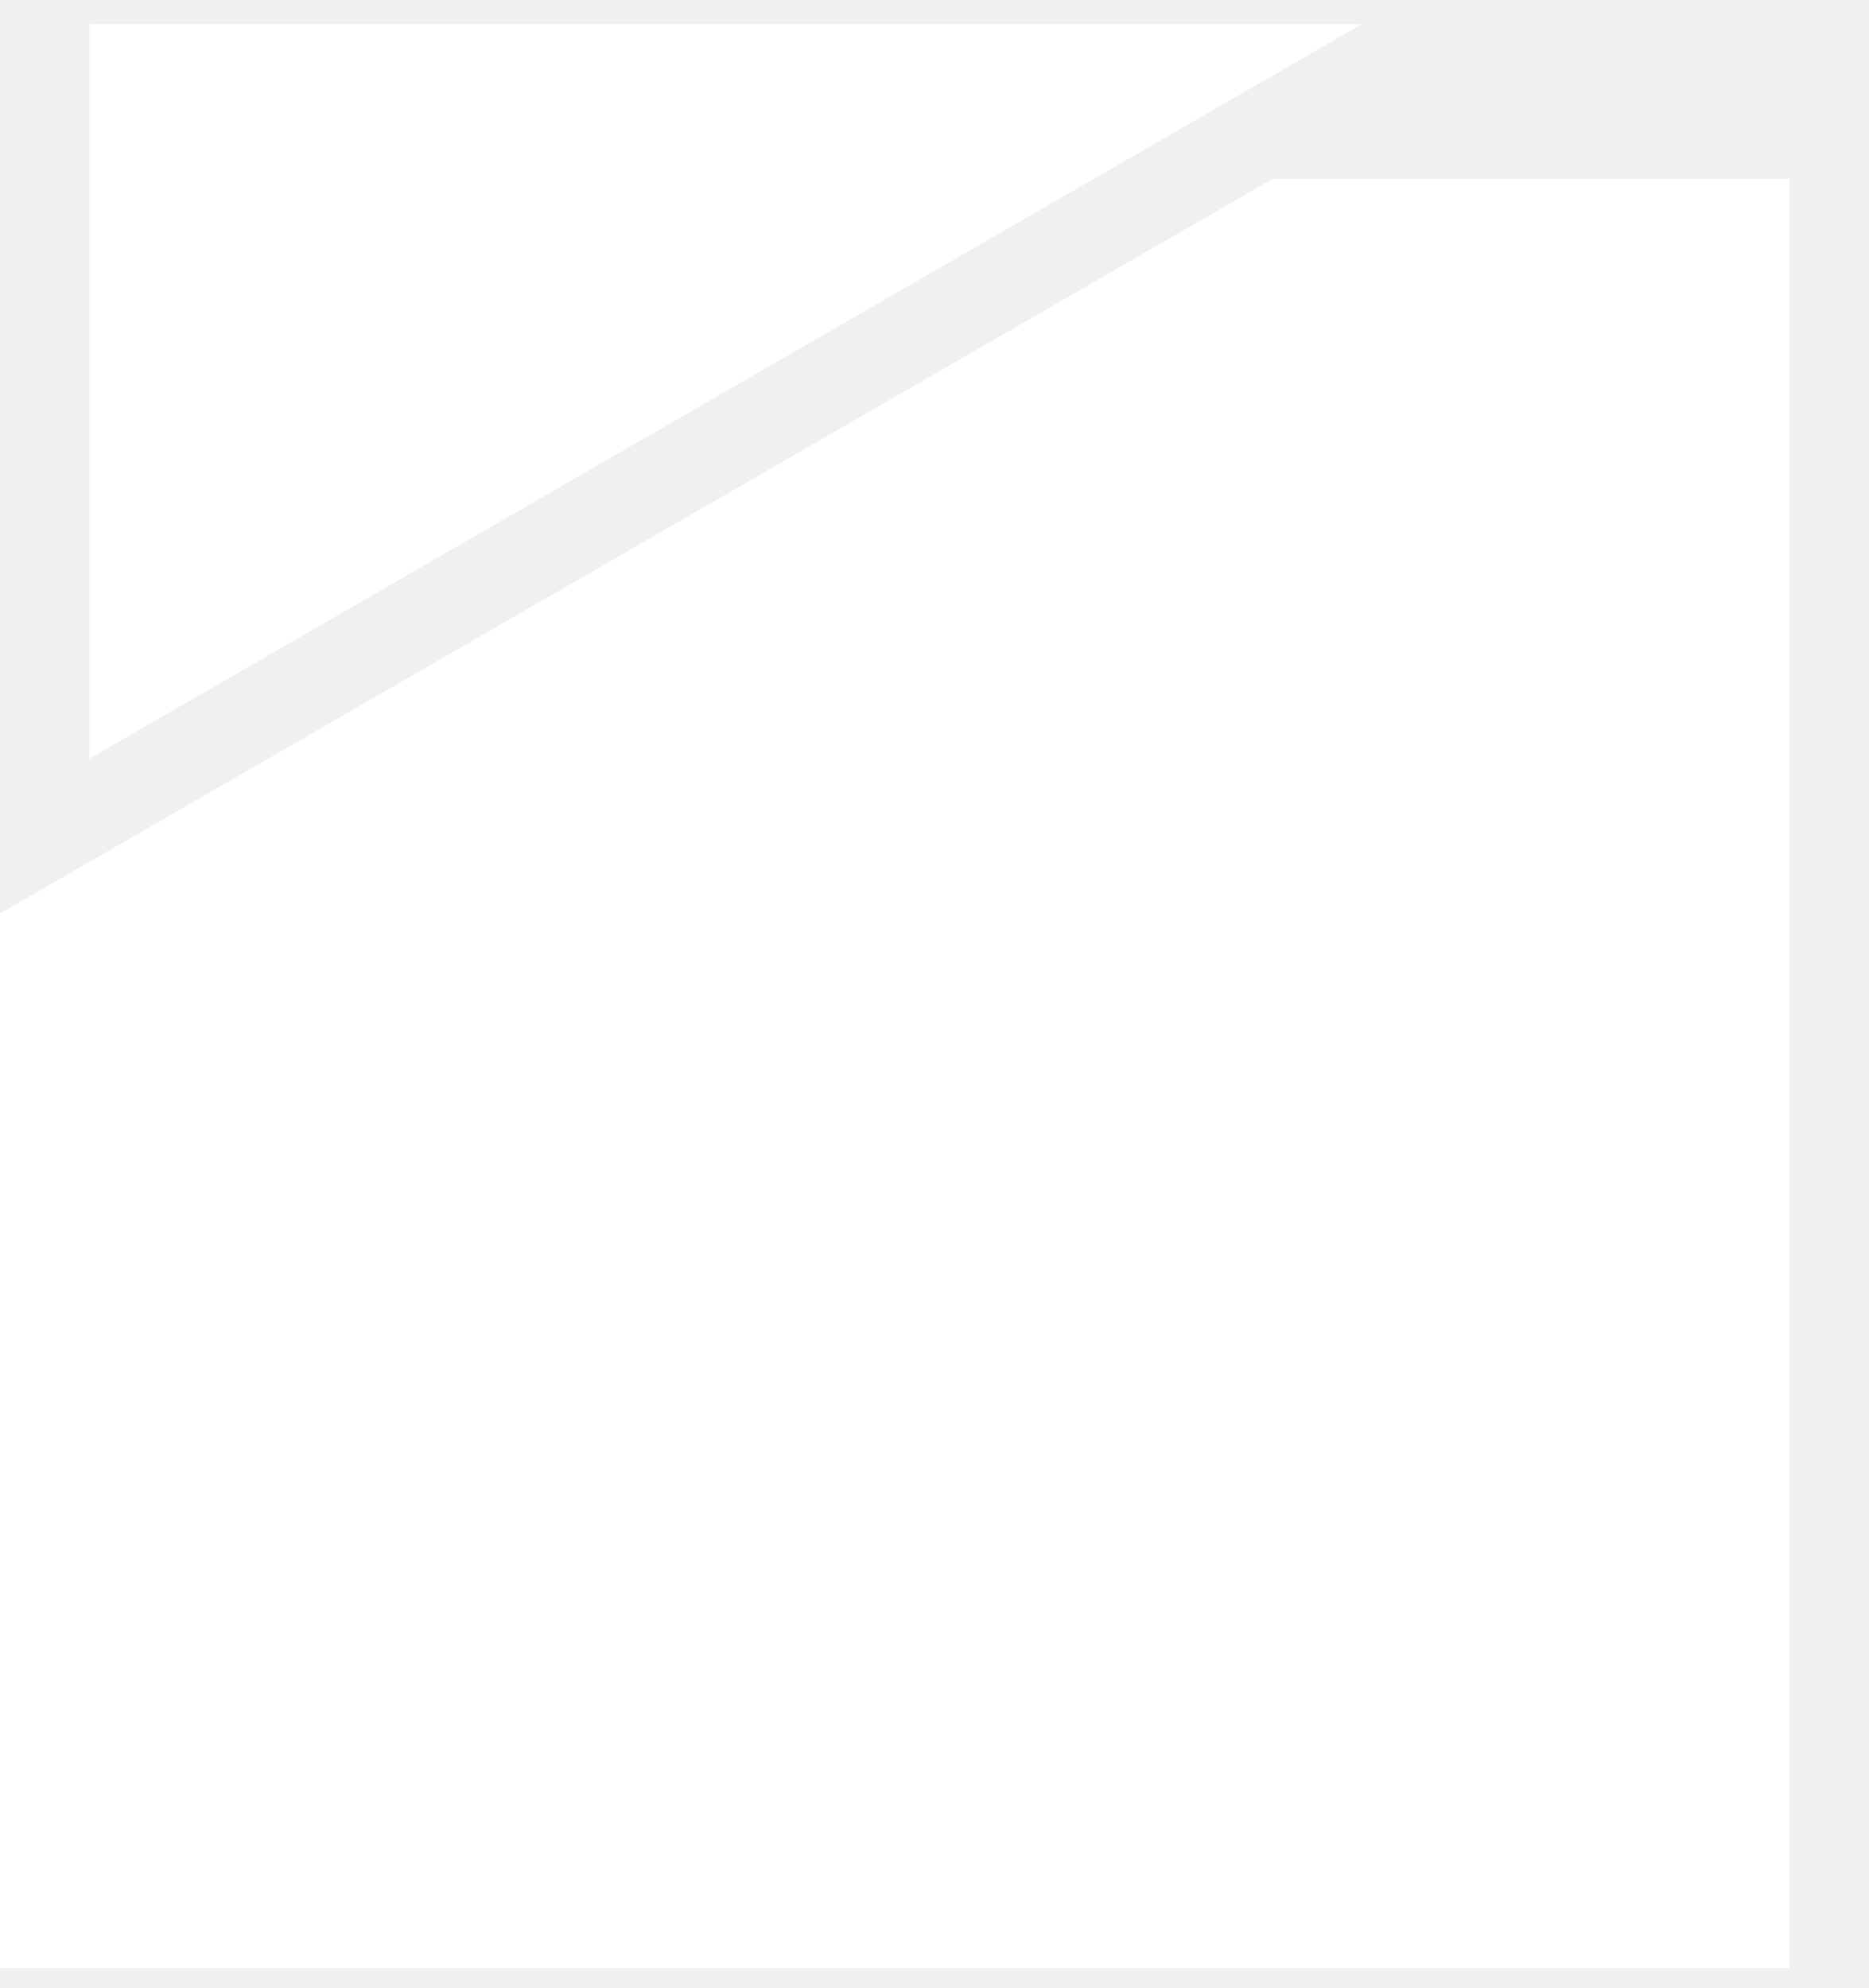
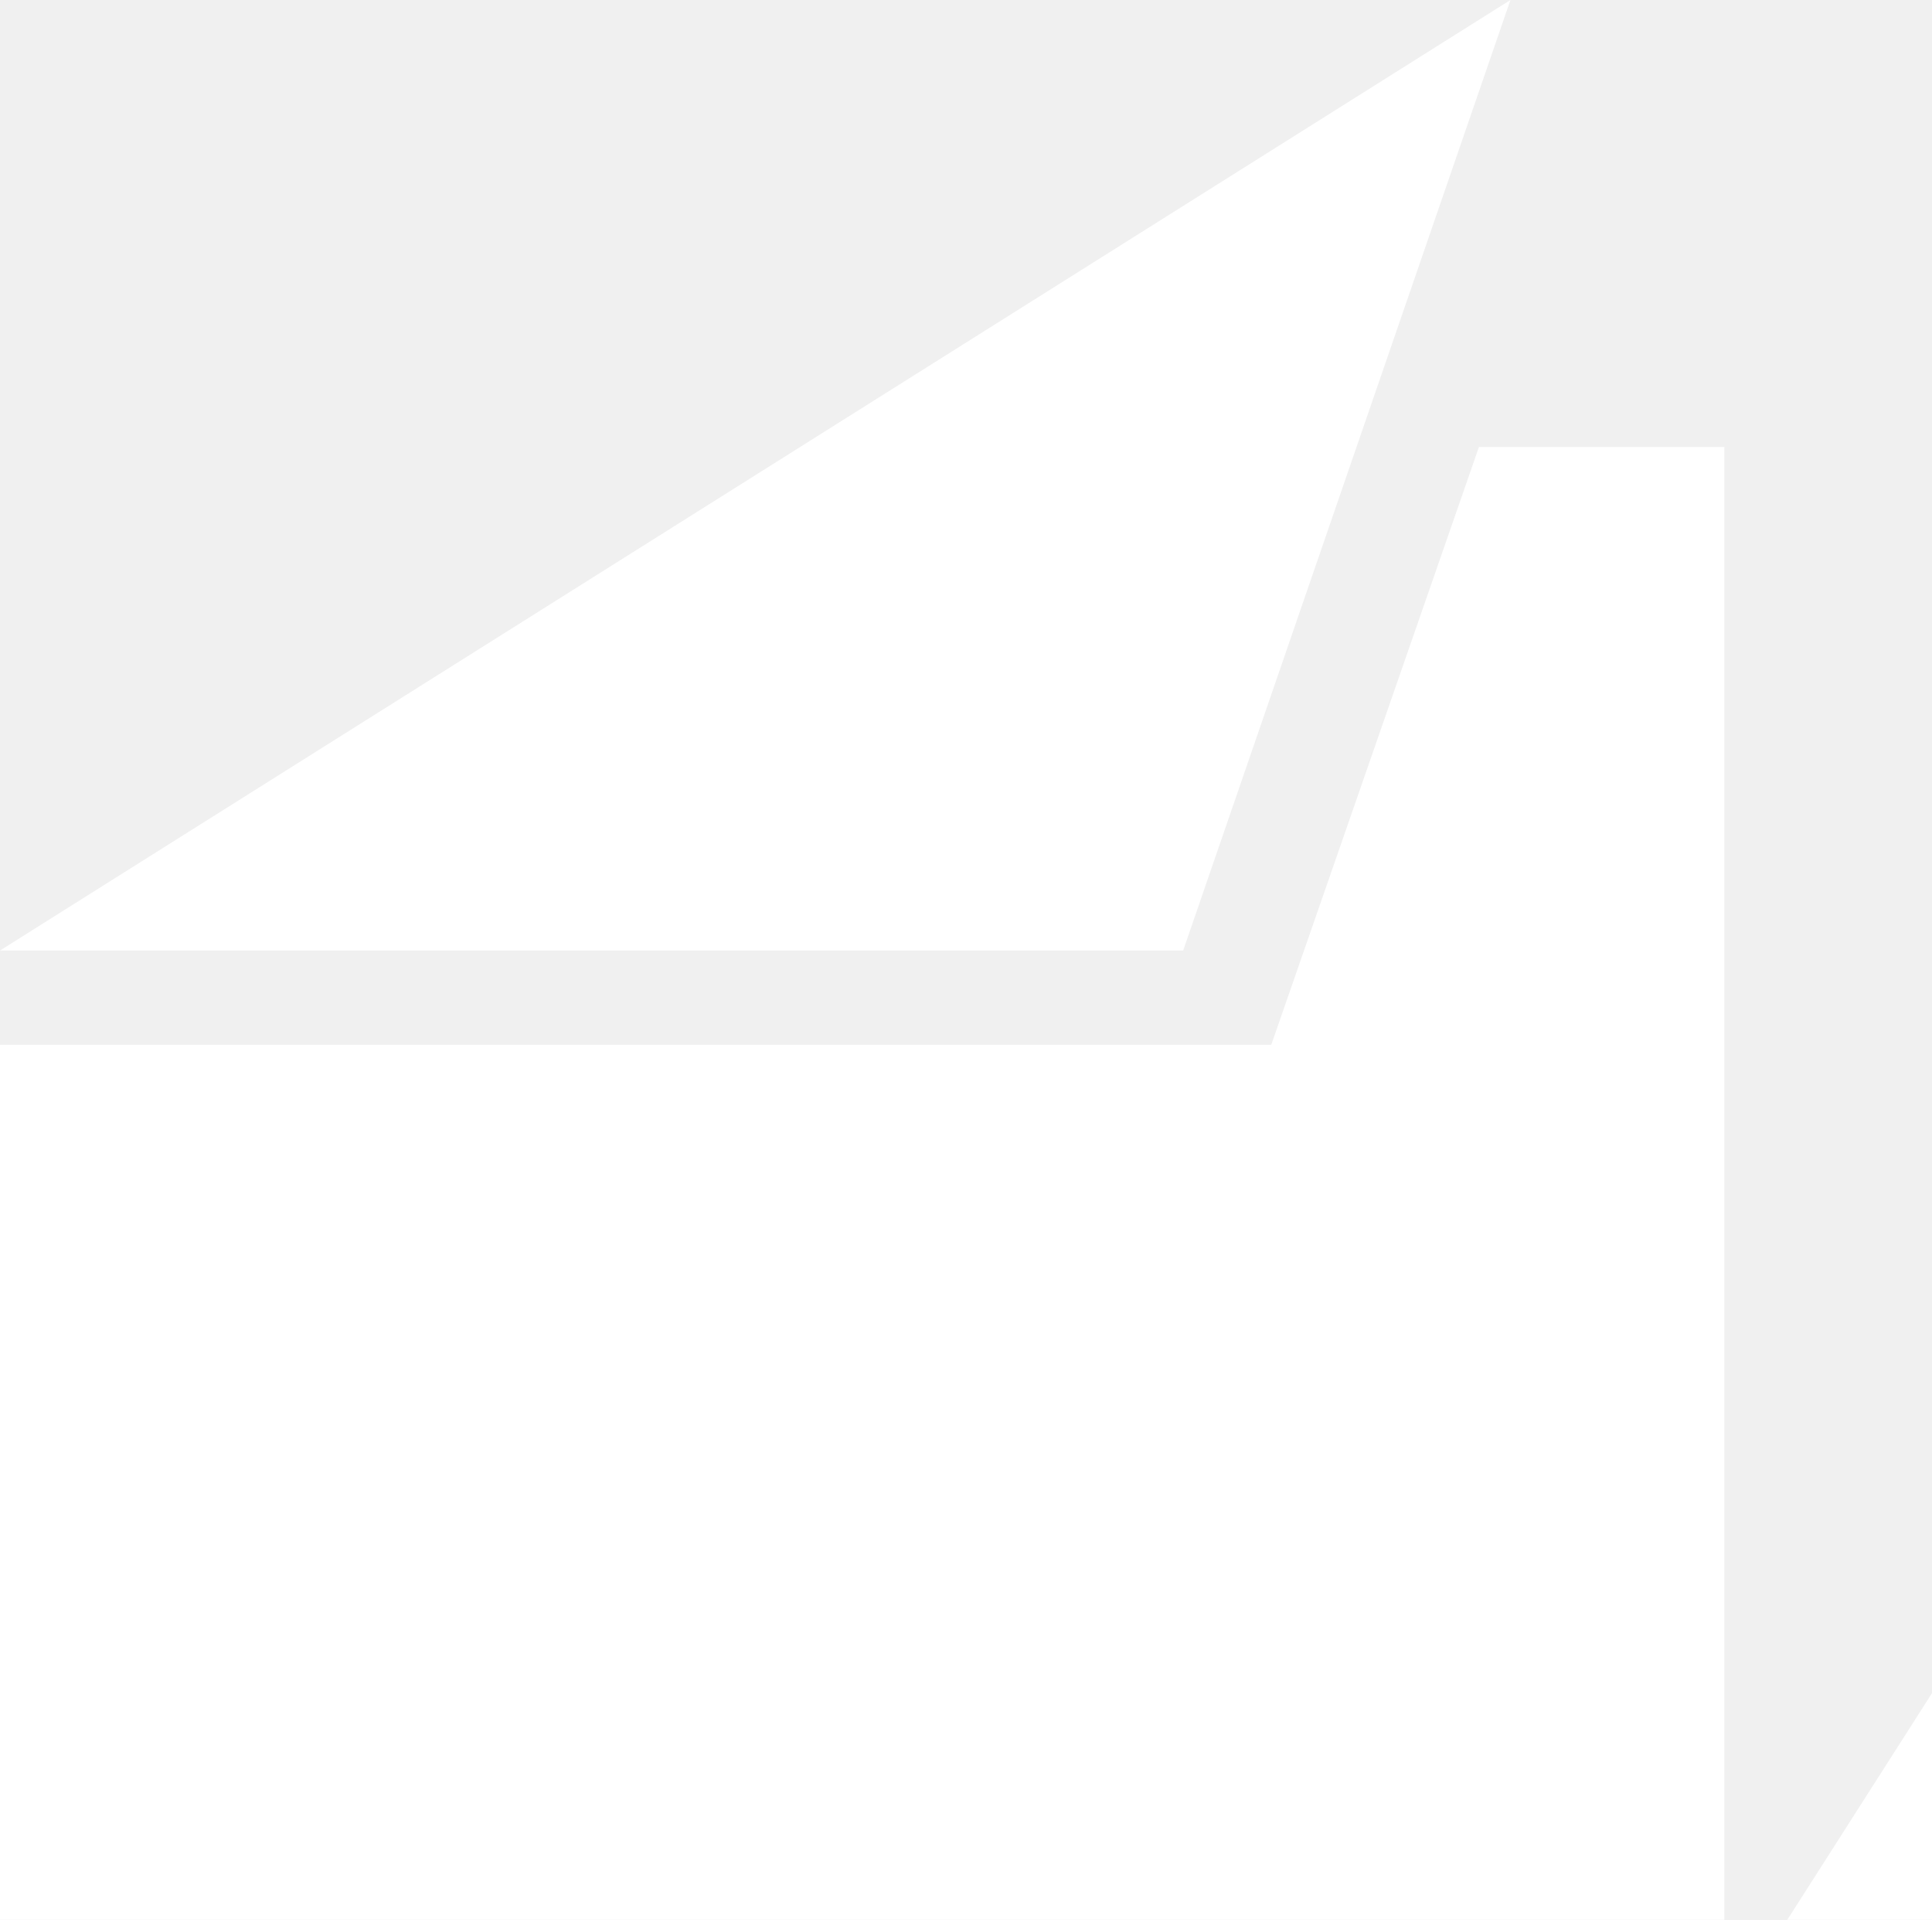
- <svg xmlns="http://www.w3.org/2000/svg" viewBox="0 0 94 100" width="94" height="100">
-   <polygon fill="#fff" points="0.00,45.95 64.00,9.00 90.00,9.00 90.00,99.00 0.00,99.00" />
-   <polygon fill="#fff" points="4.50,1.21 68.50,1.21 4.50,38.16" />
+ <svg xmlns="http://www.w3.org/2000/svg" viewBox="0 0 100.0 99.35" width="100.0" height="99.35">
+   <polygon fill="#fff" points="0.00,49.19 78.18,0.00 61.24,49.19" />
+   <polygon fill="#fff" points="0.00,54.07 65.80,54.07 76.55,23.13 89.25,23.13 89.25,99.35 0.00,99.35" />
+   <polygon fill="#fff" points="100.00,87.62 92.51,99.35 100.00,99.35" />
</svg>
